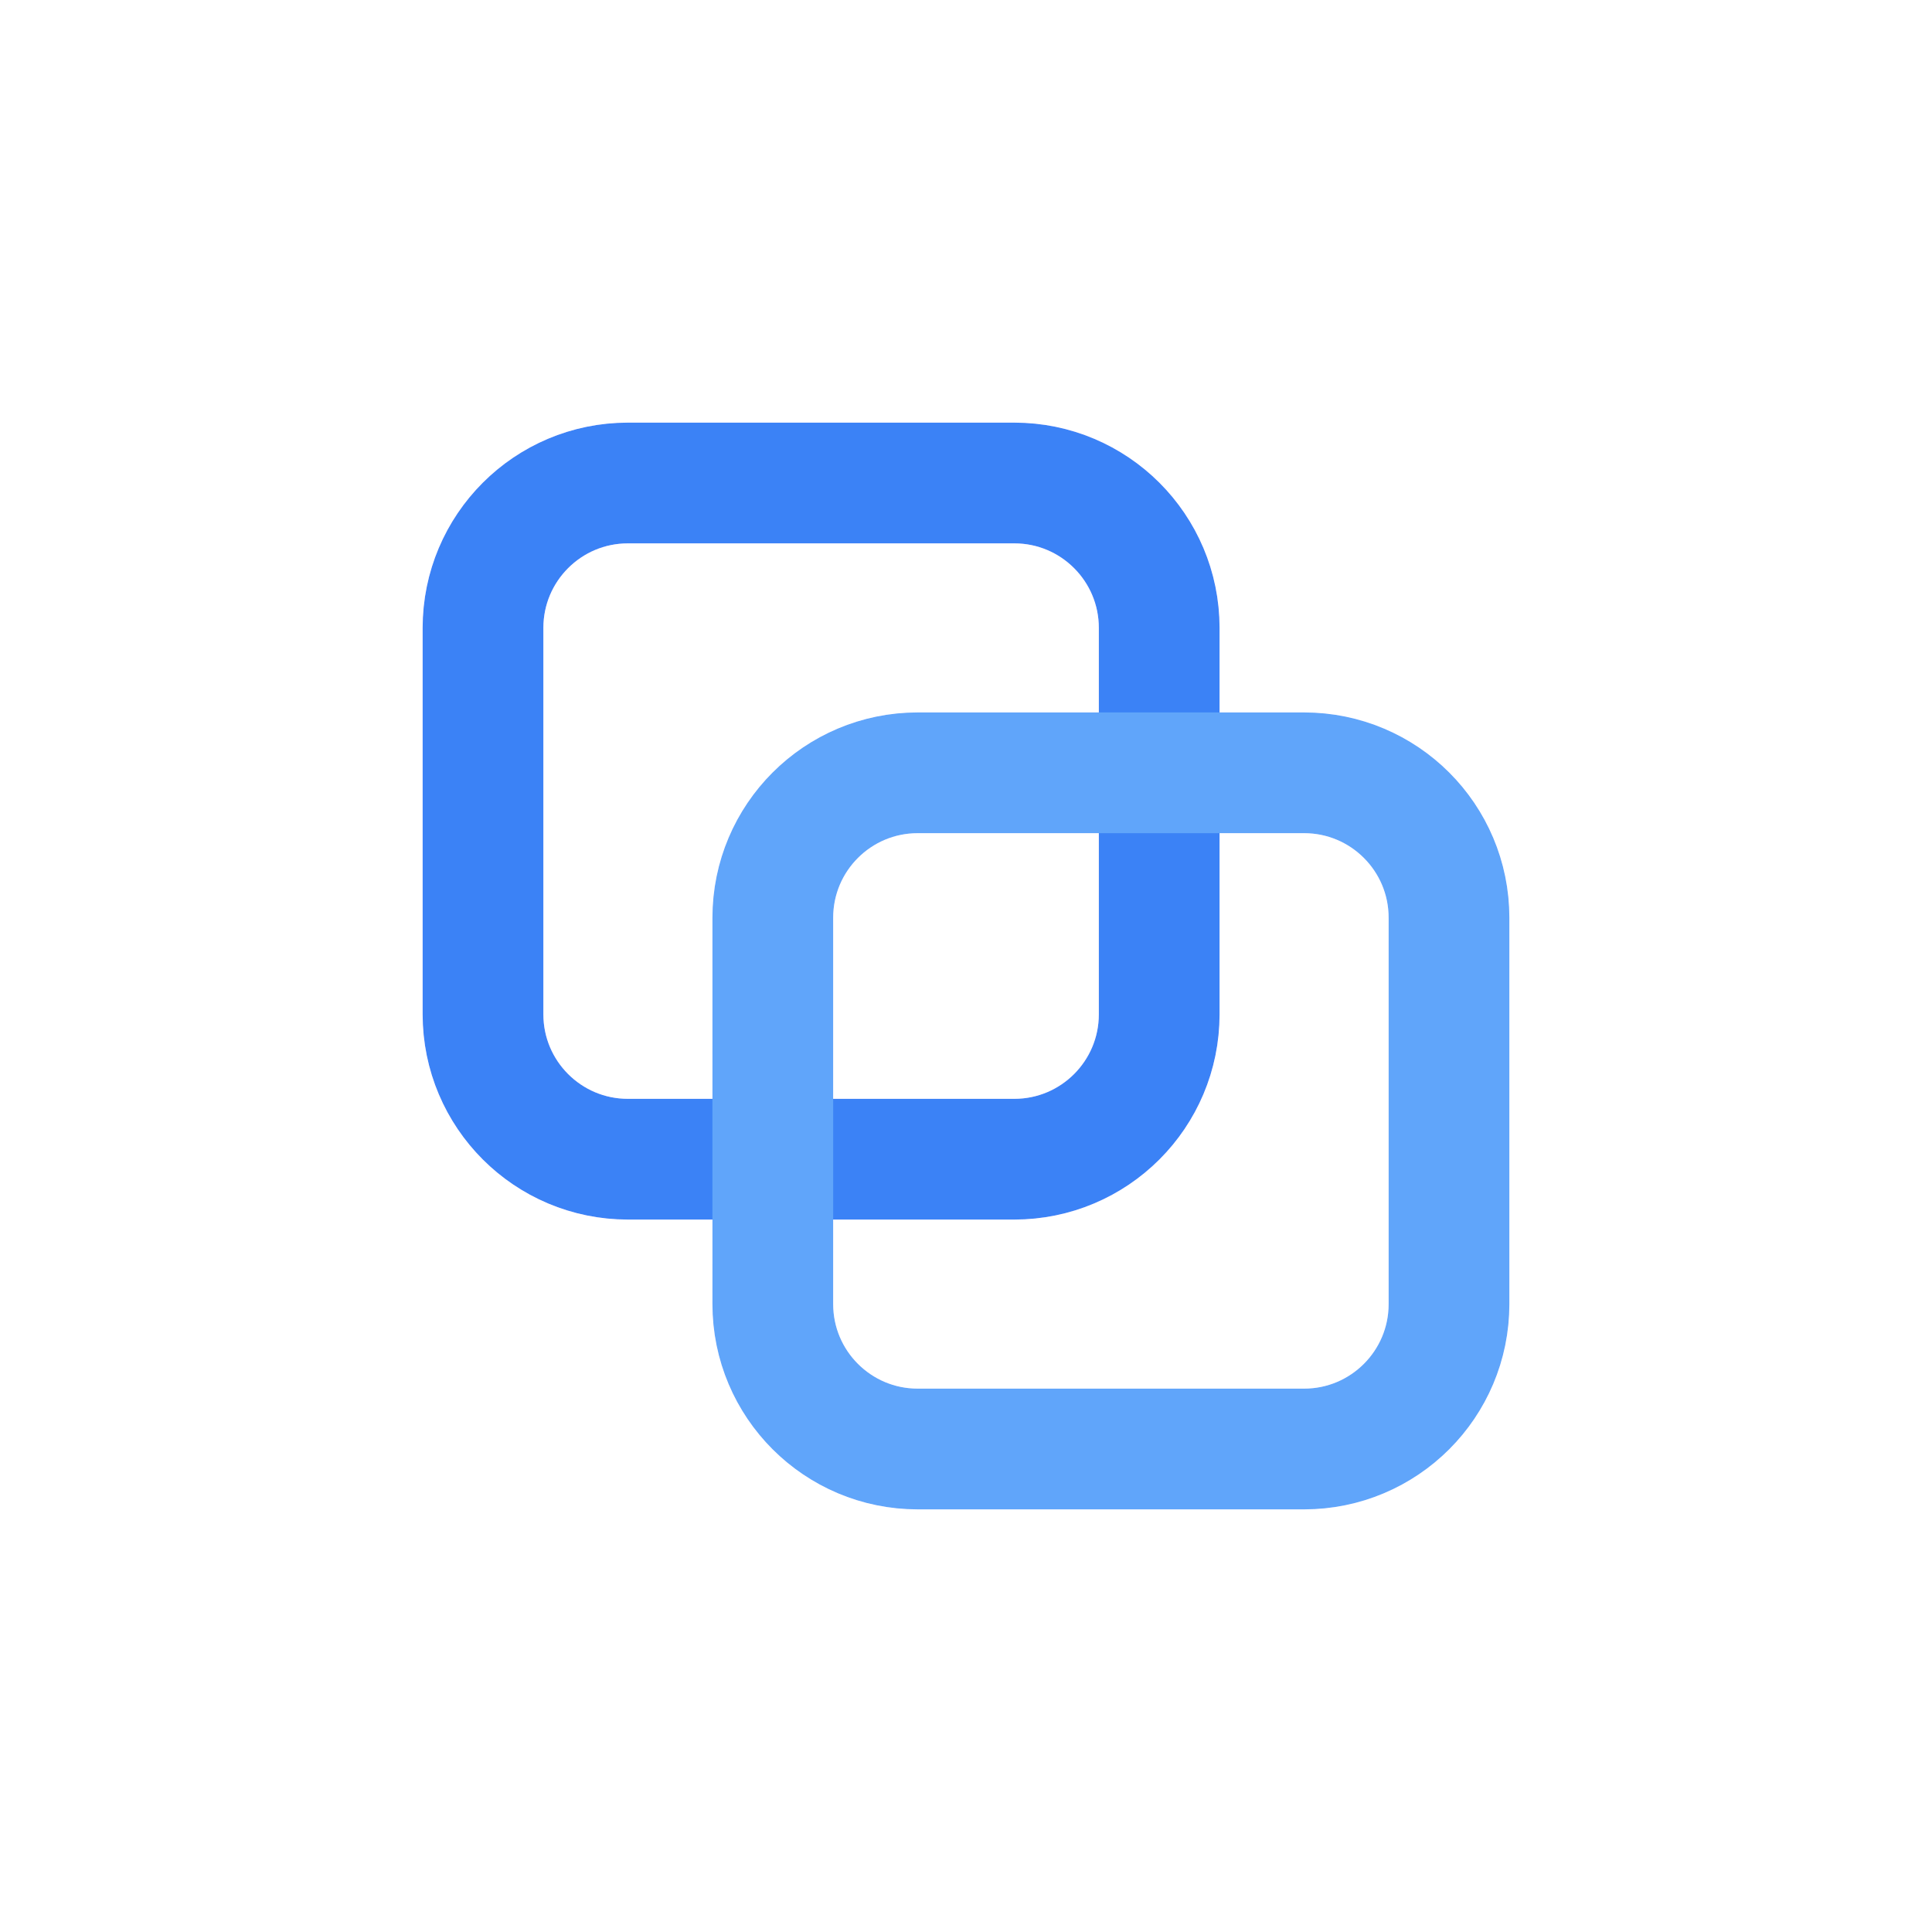
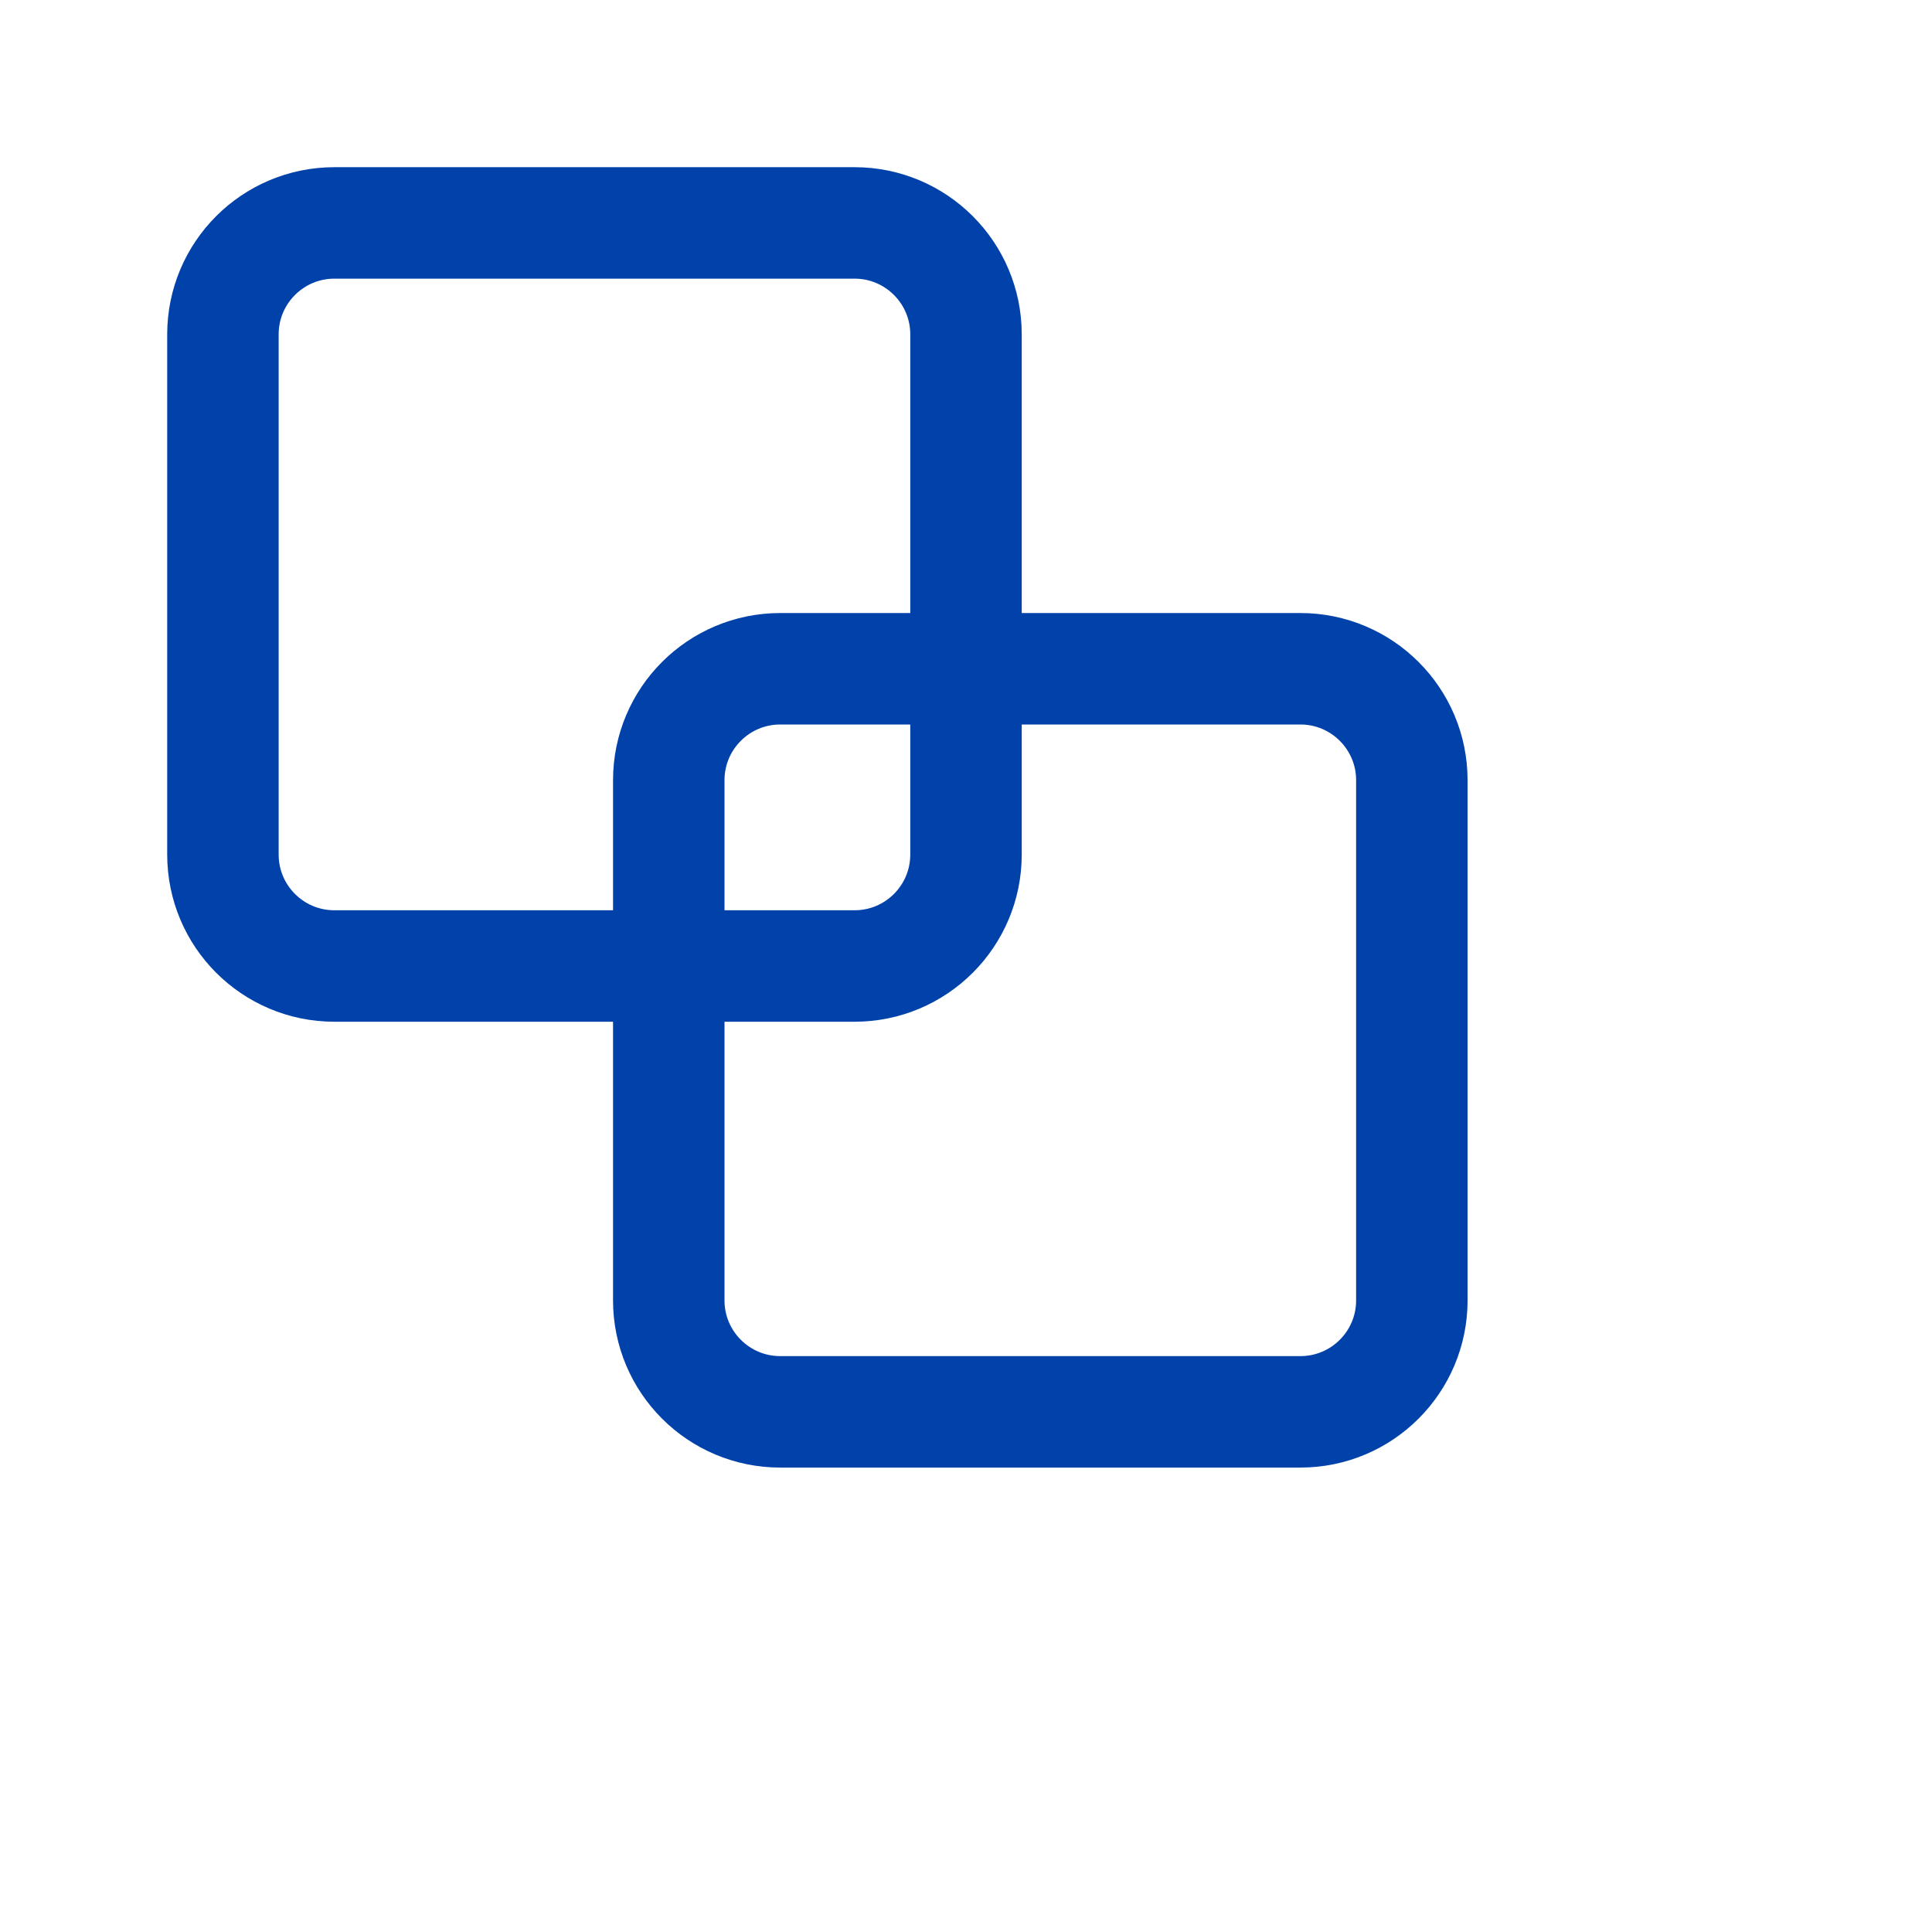
- <svg xmlns="http://www.w3.org/2000/svg" viewBox="0 0 100 100" fill="none">
-   <defs>
-     <filter id="shadow" x="-20%" y="-20%" width="140%" height="140%">
-       <feDropShadow dx="0" dy="0" stdDeviation="1" flood-color="white" flood-opacity="0.5" />
-     </filter>
-   </defs>
-   <g transform="translate(15, 15) scale(2.5)" filter="url(#shadow)">
-     <rect x="4" y="4" width="14" height="14" rx="3" fill="none" stroke="#3b82f6" stroke-width="2.5" stroke-linecap="round" stroke-linejoin="round" />
-     <rect x="10" y="10" width="14" height="14" rx="3" fill="none" stroke="#60a5fa" stroke-width="2.5" stroke-linecap="round" stroke-linejoin="round" />
-   </g>
+ <svg xmlns="http://www.w3.org/2000/svg" viewBox="0 0 52 52" fill="none" stroke="#0042aa" stroke-width="3" stroke-linecap="round" stroke-linejoin="round">
+   <rect x="6" y="6" width="20" height="20" rx="3" />
+   <rect x="18" y="18" width="20" height="20" rx="3" />
</svg>
